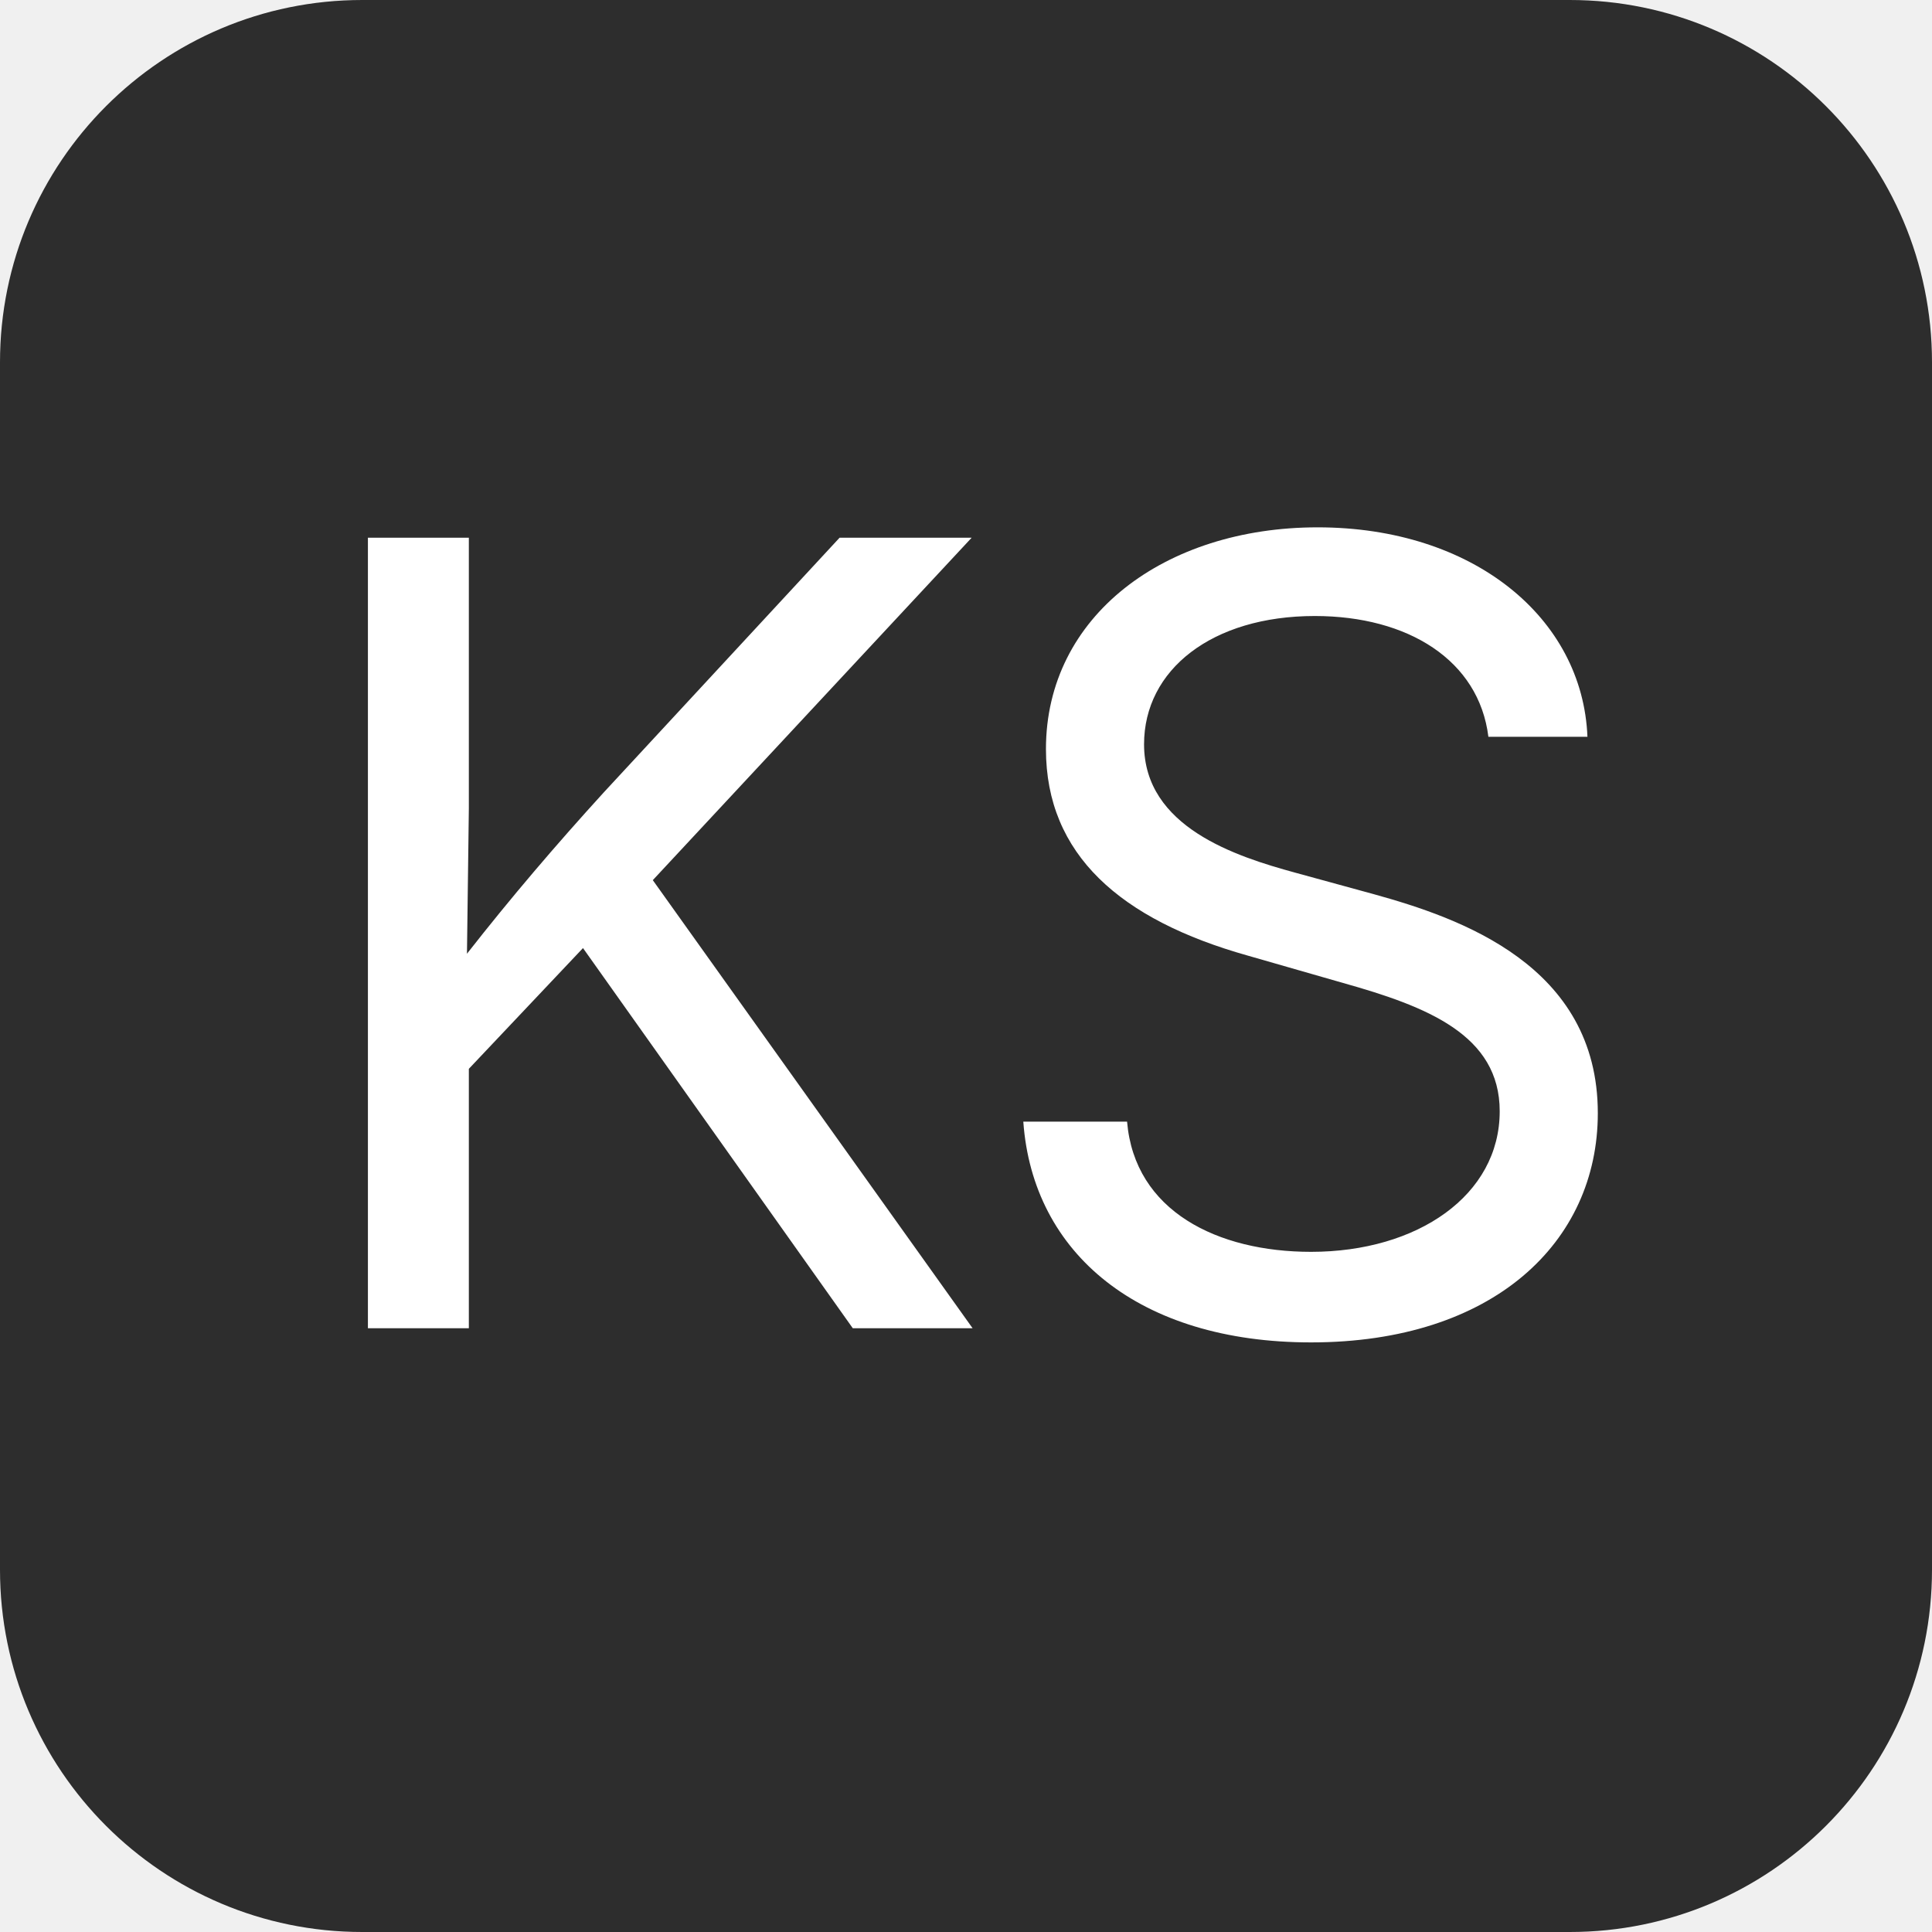
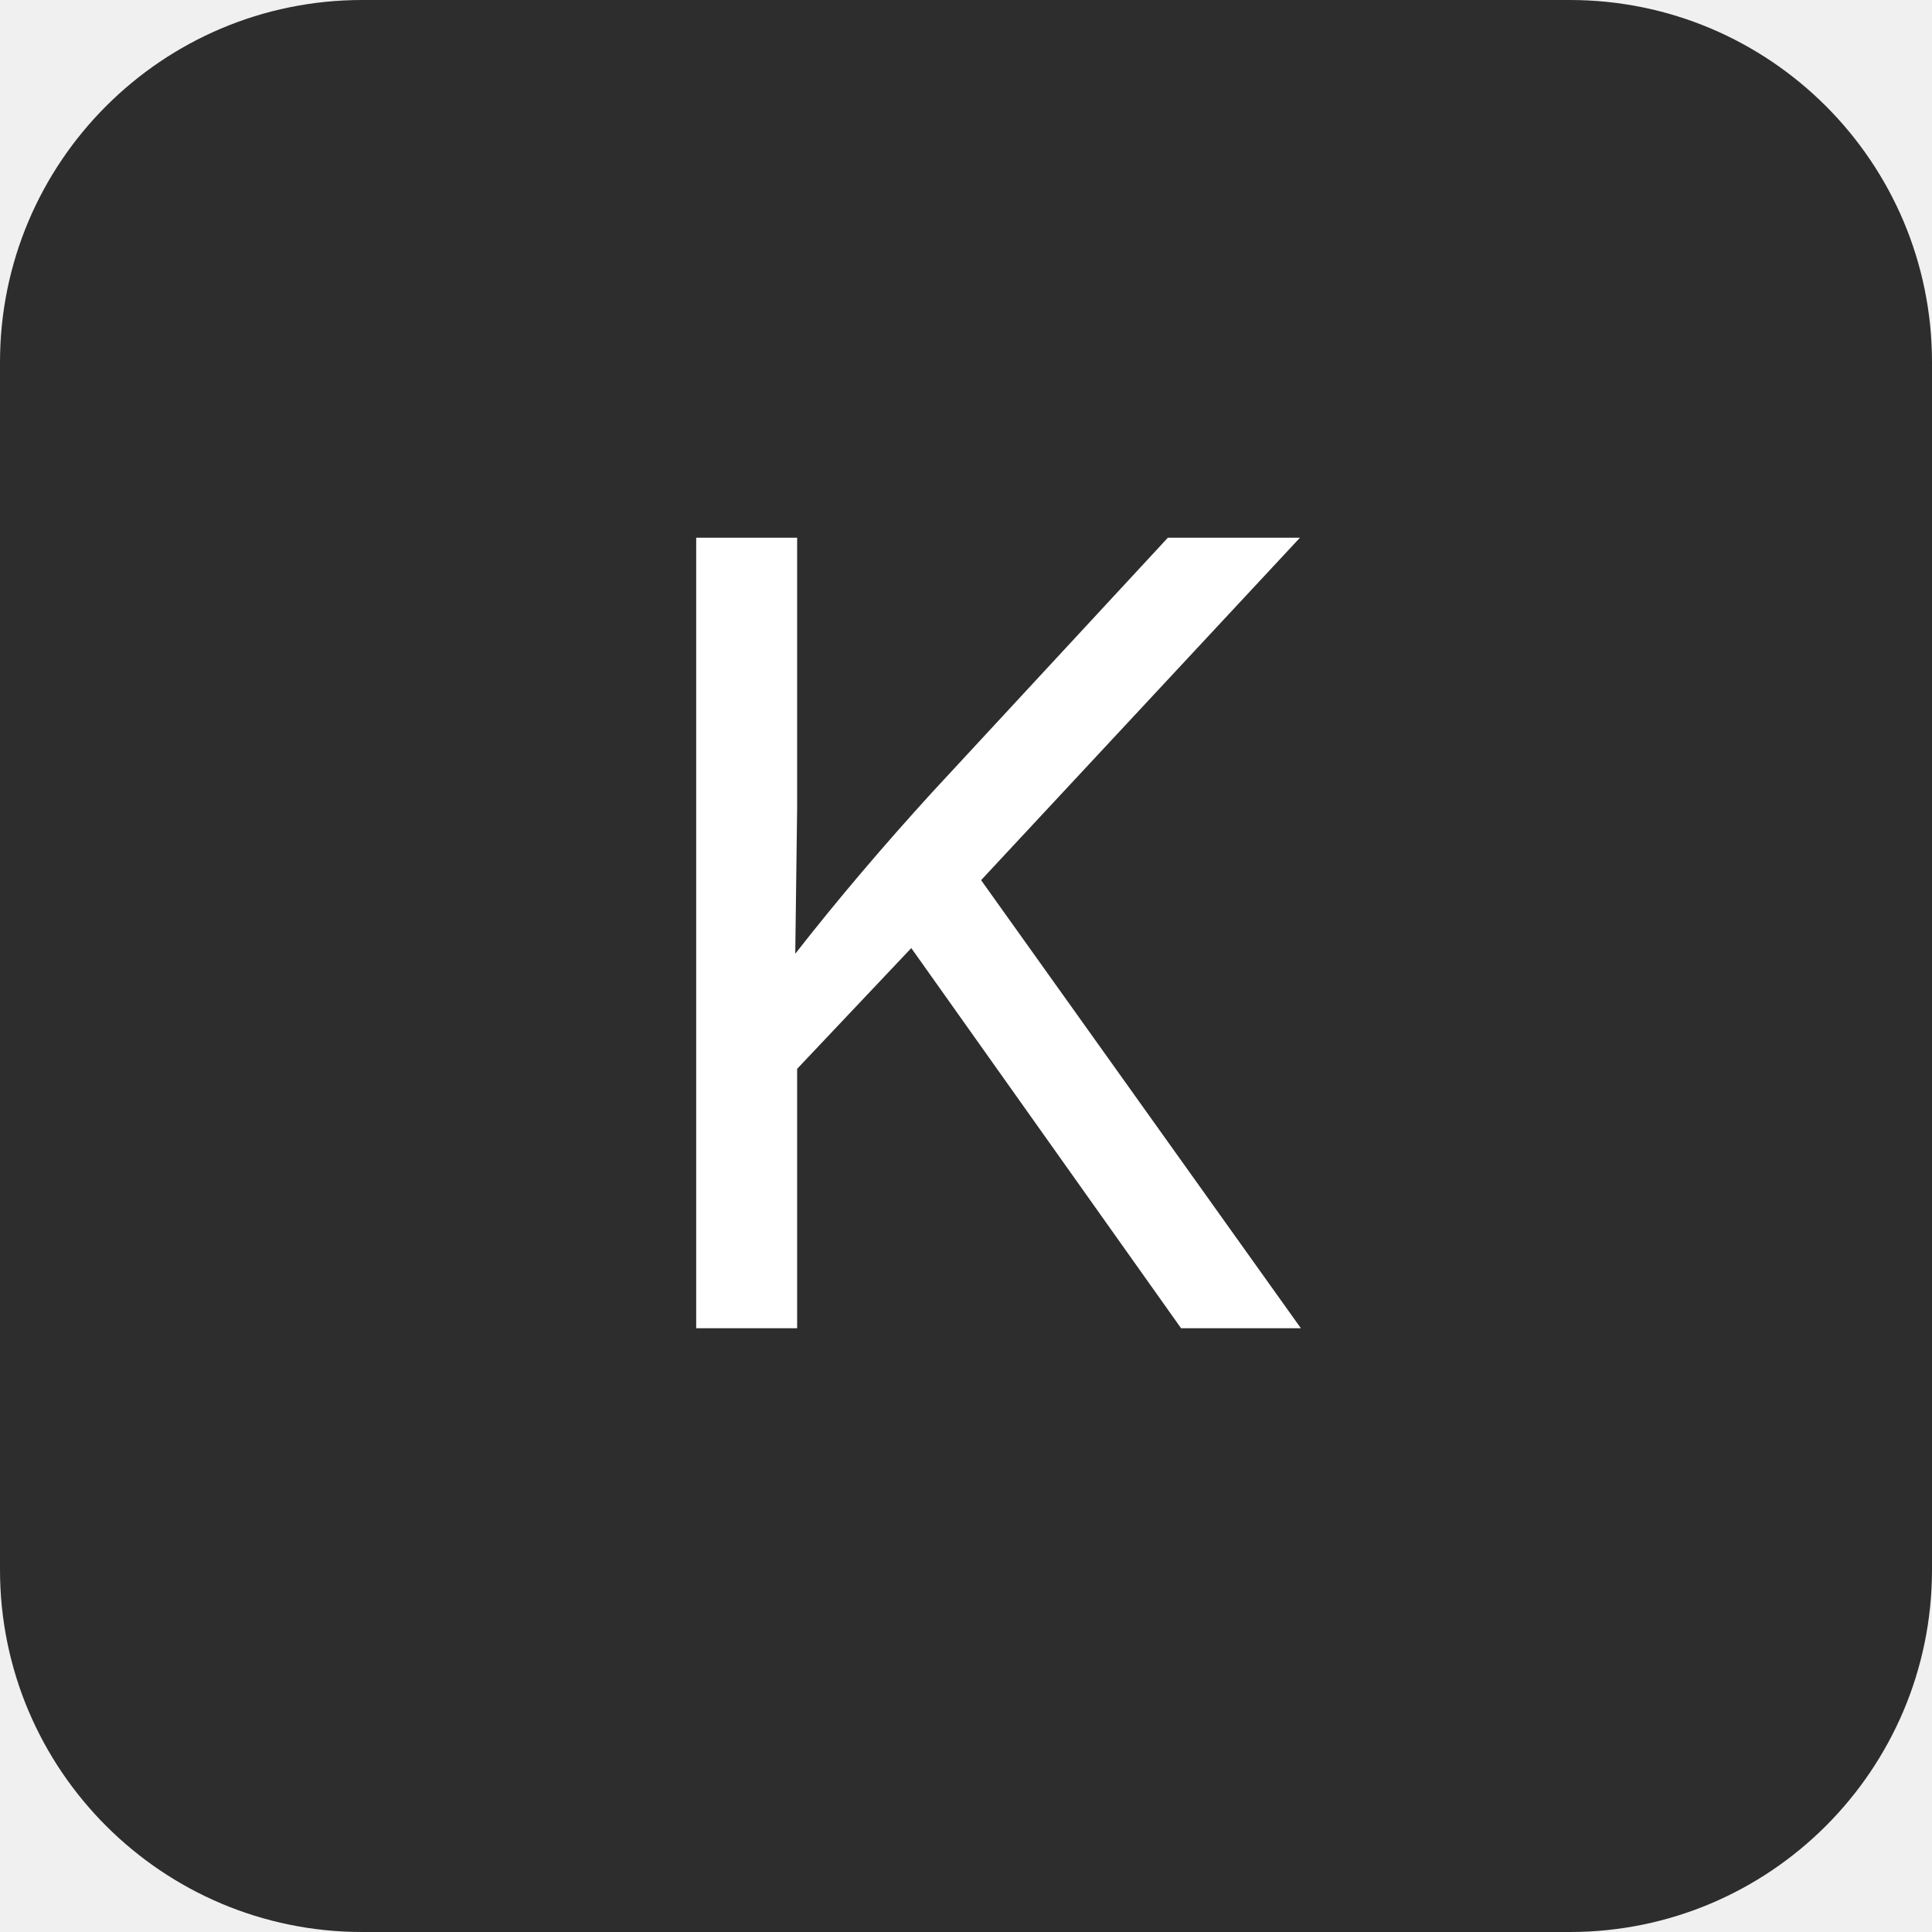
<svg xmlns="http://www.w3.org/2000/svg" viewBox="0 0 32 32">
  <rect width="32" height="32" rx="6" fill="#2d2d2d" />
-   <text x="16" y="22" font-family="system-ui, -apple-system, sans-serif" font-size="18" font-weight="400" fill="#ffffff" text-anchor="middle" letter-spacing="-0.5">KS</text>
+   <text x="16" y="22" font-family="system-ui, -apple-system, sans-serif" font-size="18" font-weight="400" fill="#ffffff" text-anchor="middle">K</text>
</svg>
